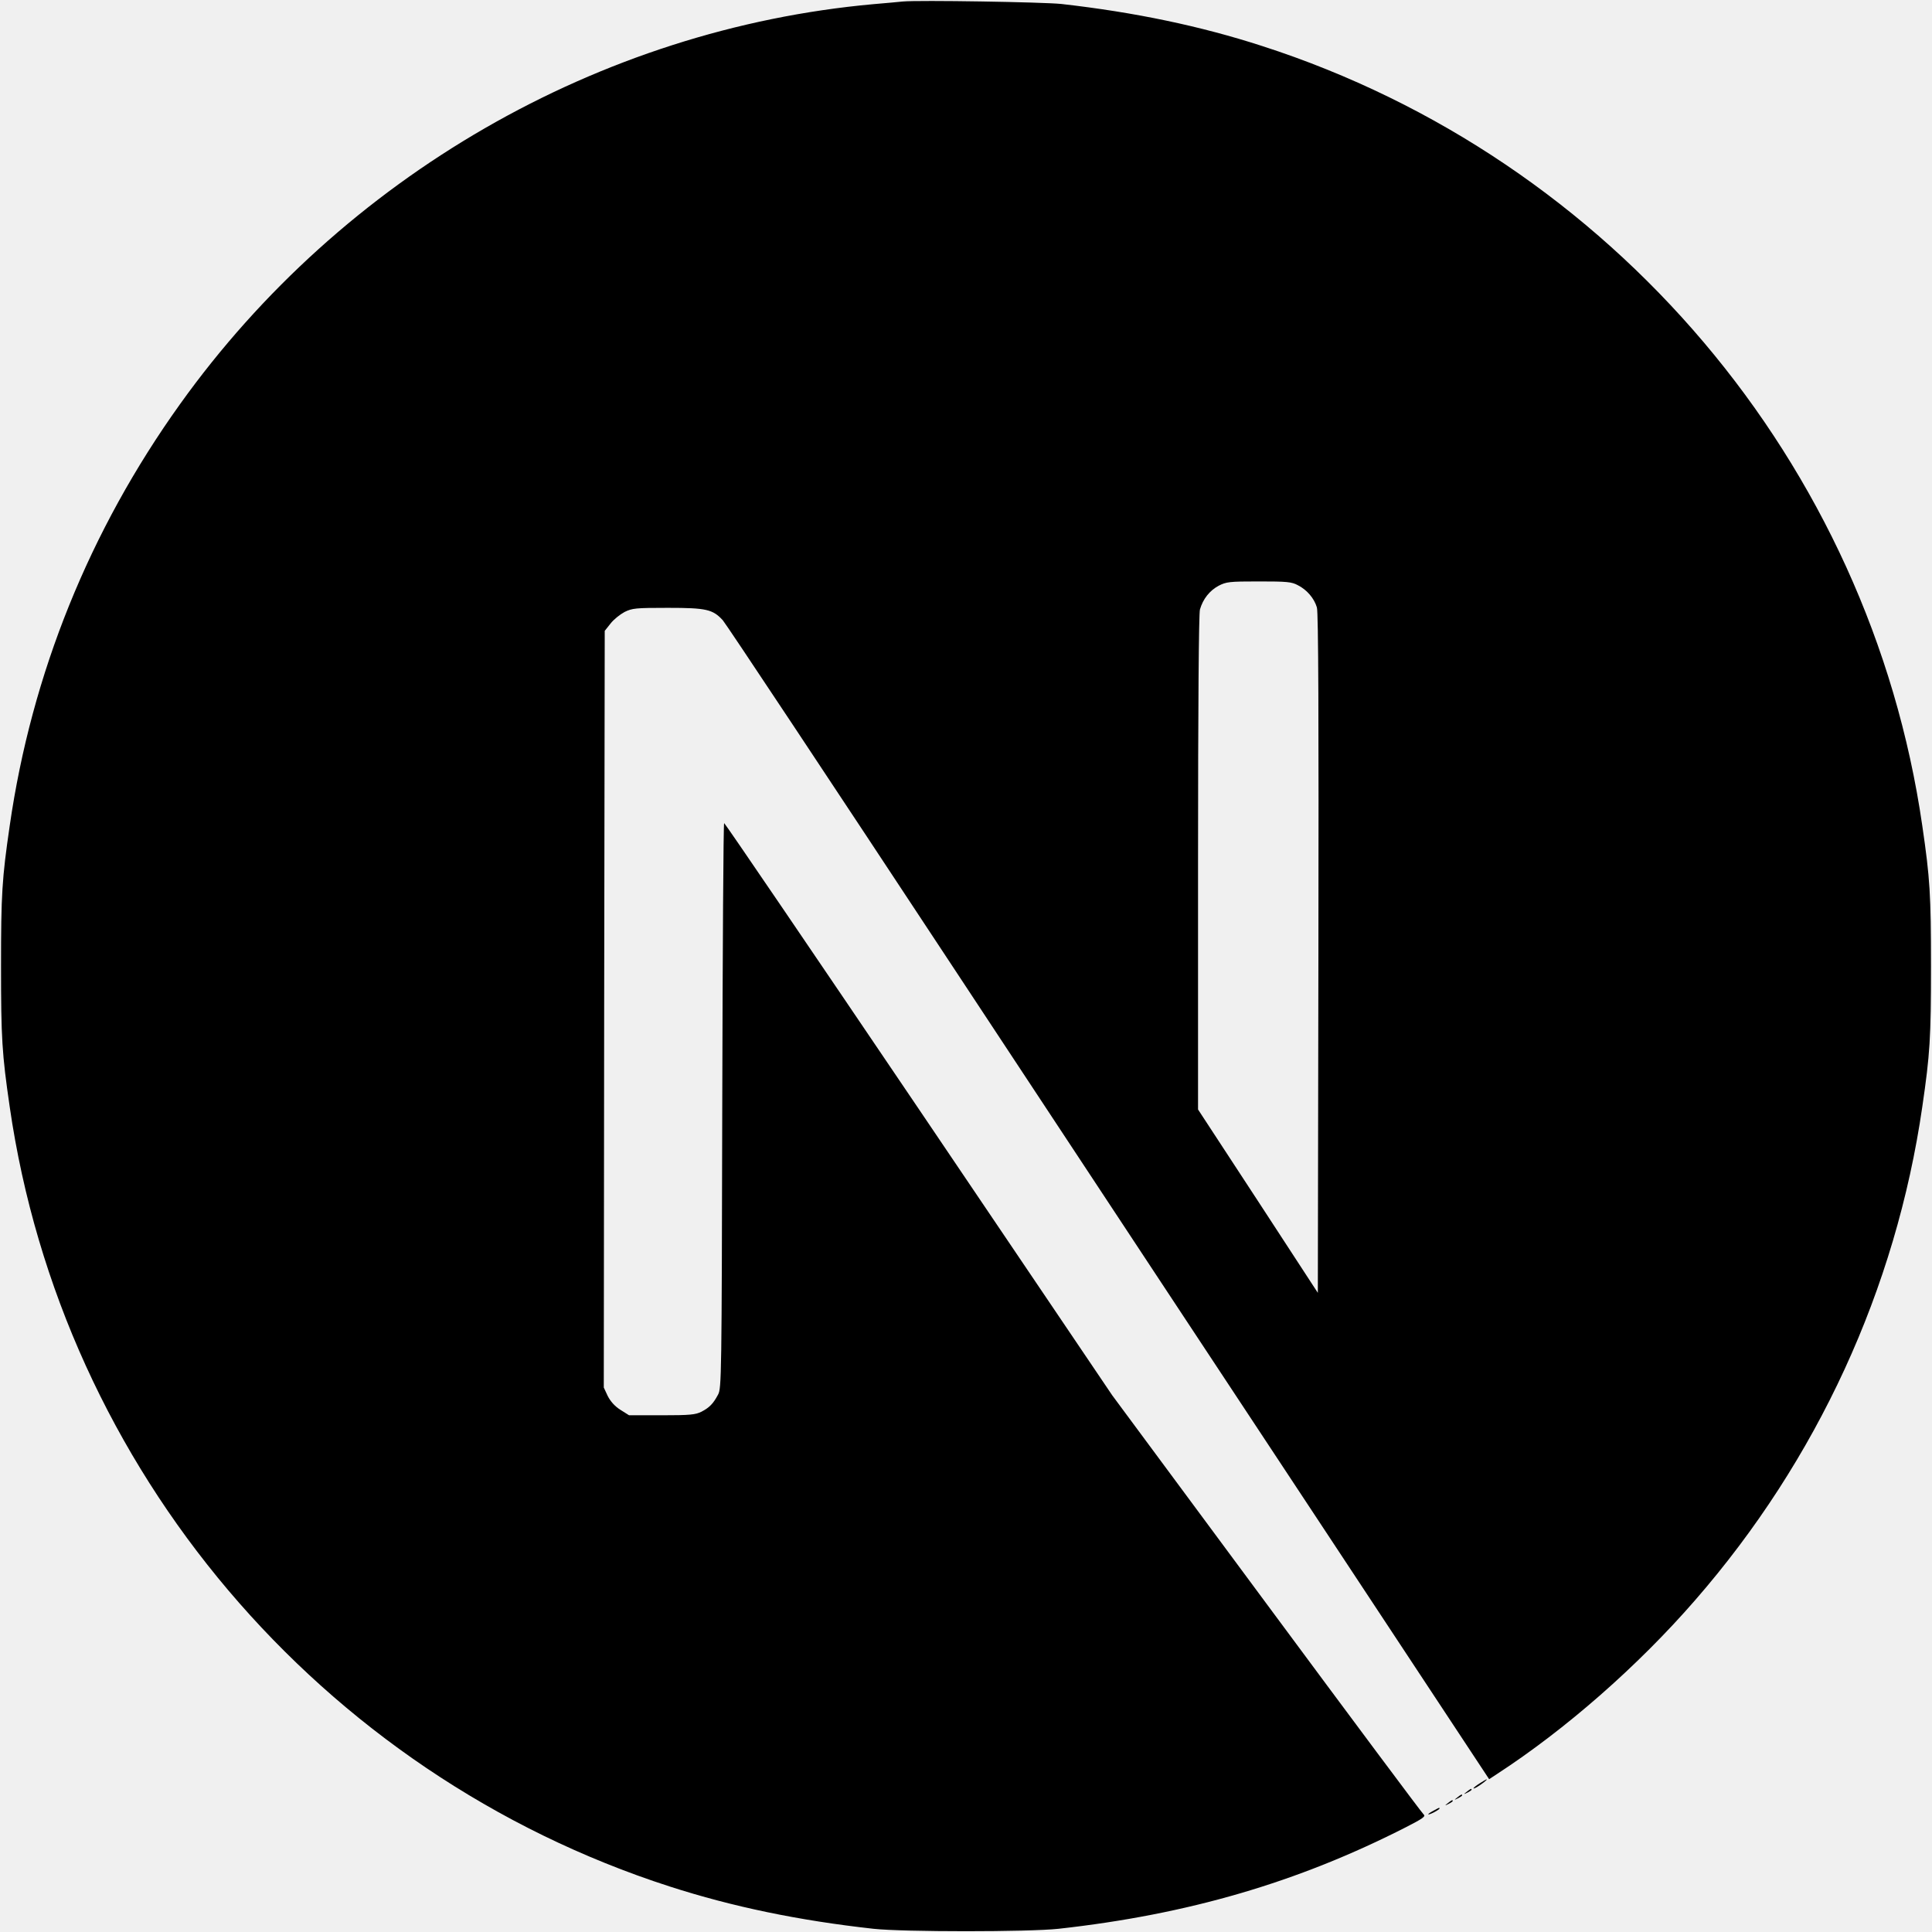
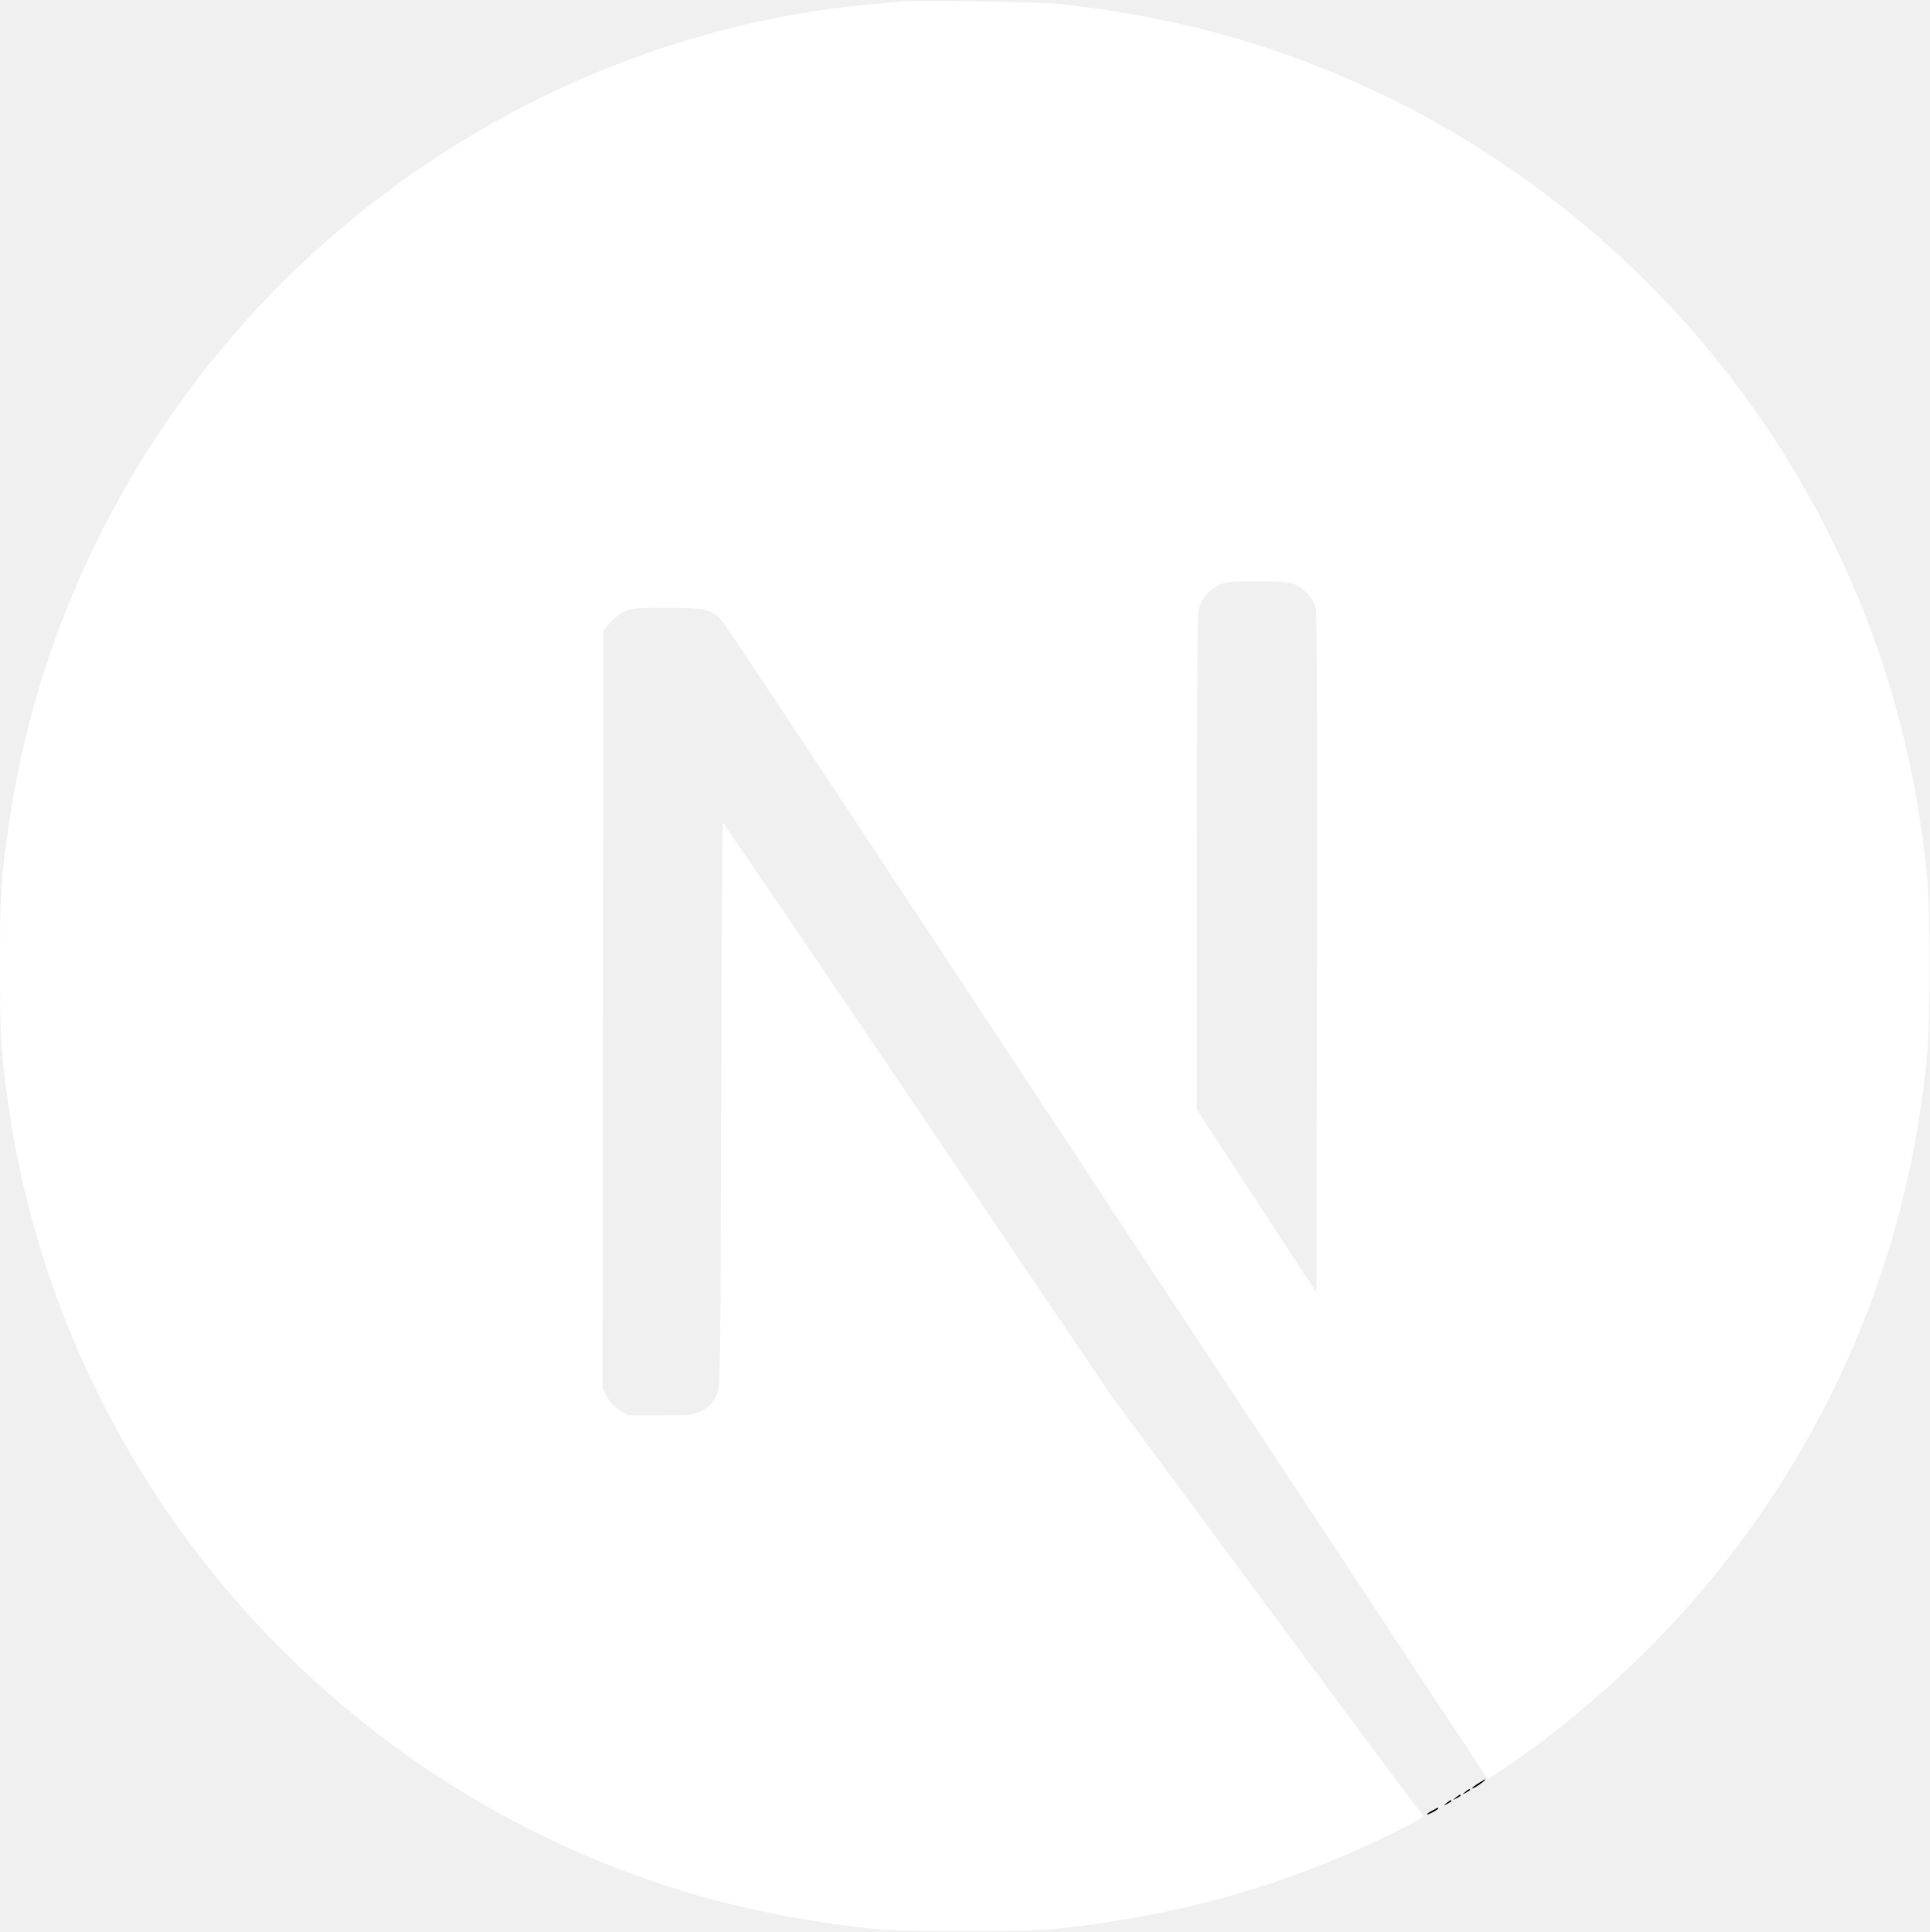
- <svg xmlns="http://www.w3.org/2000/svg" height="1024pt" viewBox=".5 -.2 1023 1024.1" width="1024pt">
-   <path d="m478.5.6c-2.2.2-9.2.9-15.5 1.4-145.3 13.1-281.4 91.5-367.6 212-48 67-78.7 143-90.3 223.5-4.1 28.1-4.6 36.4-4.6 74.5s.5 46.4 4.6 74.5c27.8 192.1 164.5 353.5 349.9 413.3 33.2 10.7 68.2 18 108 22.4 15.5 1.7 82.5 1.7 98 0 68.7-7.6 126.9-24.6 184.3-53.9 8.8-4.5 10.5-5.7 9.3-6.7-.8-.6-38.3-50.9-83.3-111.7l-81.8-110.5-102.5-151.7c-56.4-83.4-102.8-151.6-103.2-151.6-.4-.1-.8 67.3-1 149.6-.3 144.1-.4 149.9-2.2 153.3-2.6 4.9-4.6 6.9-8.8 9.1-3.2 1.6-6 1.9-21.1 1.9h-17.3l-4.6-2.9c-3-1.9-5.2-4.4-6.7-7.3l-2.1-4.5.2-200.5.3-200.6 3.1-3.9c1.6-2.1 5-4.8 7.4-6.1 4.1-2 5.7-2.2 23-2.2 20.4 0 23.8.8 29.1 6.6 1.5 1.6 57 85.2 123.4 185.9s157.2 238.2 201.8 305.7l81 122.7 4.1-2.7c36.3-23.6 74.7-57.2 105.1-92.2 64.7-74.3 106.4-164.9 120.4-261.5 4.1-28.1 4.6-36.4 4.6-74.5s-.5-46.4-4.6-74.5c-27.8-192.1-164.5-353.5-349.9-413.3-32.7-10.6-67.5-17.9-106.5-22.3-9.6-1-75.7-2.1-84-1.3zm209.4 309.4c4.8 2.4 8.7 7 10.1 11.8.8 2.6 1 58.2.8 183.5l-.3 179.8-31.7-48.6-31.8-48.6v-130.7c0-84.5.4-132 1-134.3 1.6-5.6 5.1-10 9.9-12.6 4.1-2.1 5.6-2.3 21.3-2.3 14.8 0 17.4.2 20.7 2z" />
+ <svg xmlns="http://www.w3.org/2000/svg" viewBox=".5 -.2 1023 1024.1">
+   <path fill="white" d="m478.5.6c-2.2.2-9.2.9-15.5 1.4-145.3 13.1-281.4 91.5-367.6 212-48 67-78.7 143-90.3 223.5-4.1 28.1-4.6 36.4-4.6 74.5s.5 46.4 4.6 74.5c27.8 192.1 164.5 353.5 349.9 413.3 33.2 10.7 68.2 18 108 22.4 15.5 1.7 82.5 1.7 98 0 68.7-7.6 126.9-24.6 184.3-53.9 8.8-4.5 10.5-5.7 9.3-6.7-.8-.6-38.3-50.9-83.3-111.7l-81.8-110.5-102.5-151.7c-56.4-83.4-102.8-151.6-103.2-151.6-.4-.1-.8 67.3-1 149.6-.3 144.1-.4 149.9-2.2 153.3-2.6 4.9-4.6 6.9-8.8 9.1-3.2 1.6-6 1.9-21.1 1.9h-17.3l-4.6-2.9c-3-1.9-5.2-4.4-6.7-7.3l-2.1-4.5.2-200.5.3-200.6 3.1-3.9c1.6-2.1 5-4.8 7.4-6.1 4.1-2 5.7-2.2 23-2.2 20.4 0 23.8.8 29.1 6.6 1.5 1.6 57 85.2 123.4 185.9s157.2 238.2 201.8 305.7l81 122.7 4.1-2.7c36.3-23.6 74.7-57.2 105.1-92.2 64.7-74.3 106.4-164.9 120.4-261.5 4.1-28.1 4.6-36.4 4.6-74.5s-.5-46.4-4.6-74.5c-27.8-192.1-164.5-353.5-349.9-413.3-32.7-10.6-67.5-17.9-106.5-22.3-9.6-1-75.7-2.1-84-1.3zm209.4 309.4c4.8 2.4 8.7 7 10.1 11.8.8 2.6 1 58.2.8 183.5l-.3 179.8-31.7-48.6-31.8-48.6v-130.7c0-84.5.4-132 1-134.3 1.6-5.6 5.1-10 9.9-12.6 4.1-2.1 5.6-2.3 21.3-2.3 14.8 0 17.4.2 20.7 2z" />
  <path d="m784.3 945.1c-3.5 2.2-4.6 3.7-1.5 2 2.2-1.3 5.8-4 5.2-4.1-.3 0-2 1-3.7 2.1zm-6.9 4.5c-1.8 1.4-1.8 1.5.4.4 1.2-.6 2.2-1.3 2.2-1.5 0-.8-.5-.6-2.6 1.1zm-5 3c-1.8 1.4-1.8 1.5.4.4 1.2-.6 2.2-1.3 2.2-1.5 0-.8-.5-.6-2.6 1.1zm-5 3c-1.8 1.4-1.8 1.5.4.4 1.2-.6 2.2-1.3 2.2-1.5 0-.8-.5-.6-2.6 1.1zm-7.6 4c-3.8 2-3.6 2.8.2.9 1.7-.9 3-1.8 3-2 0-.7-.1-.6-3.2 1.1z" />
</svg>
